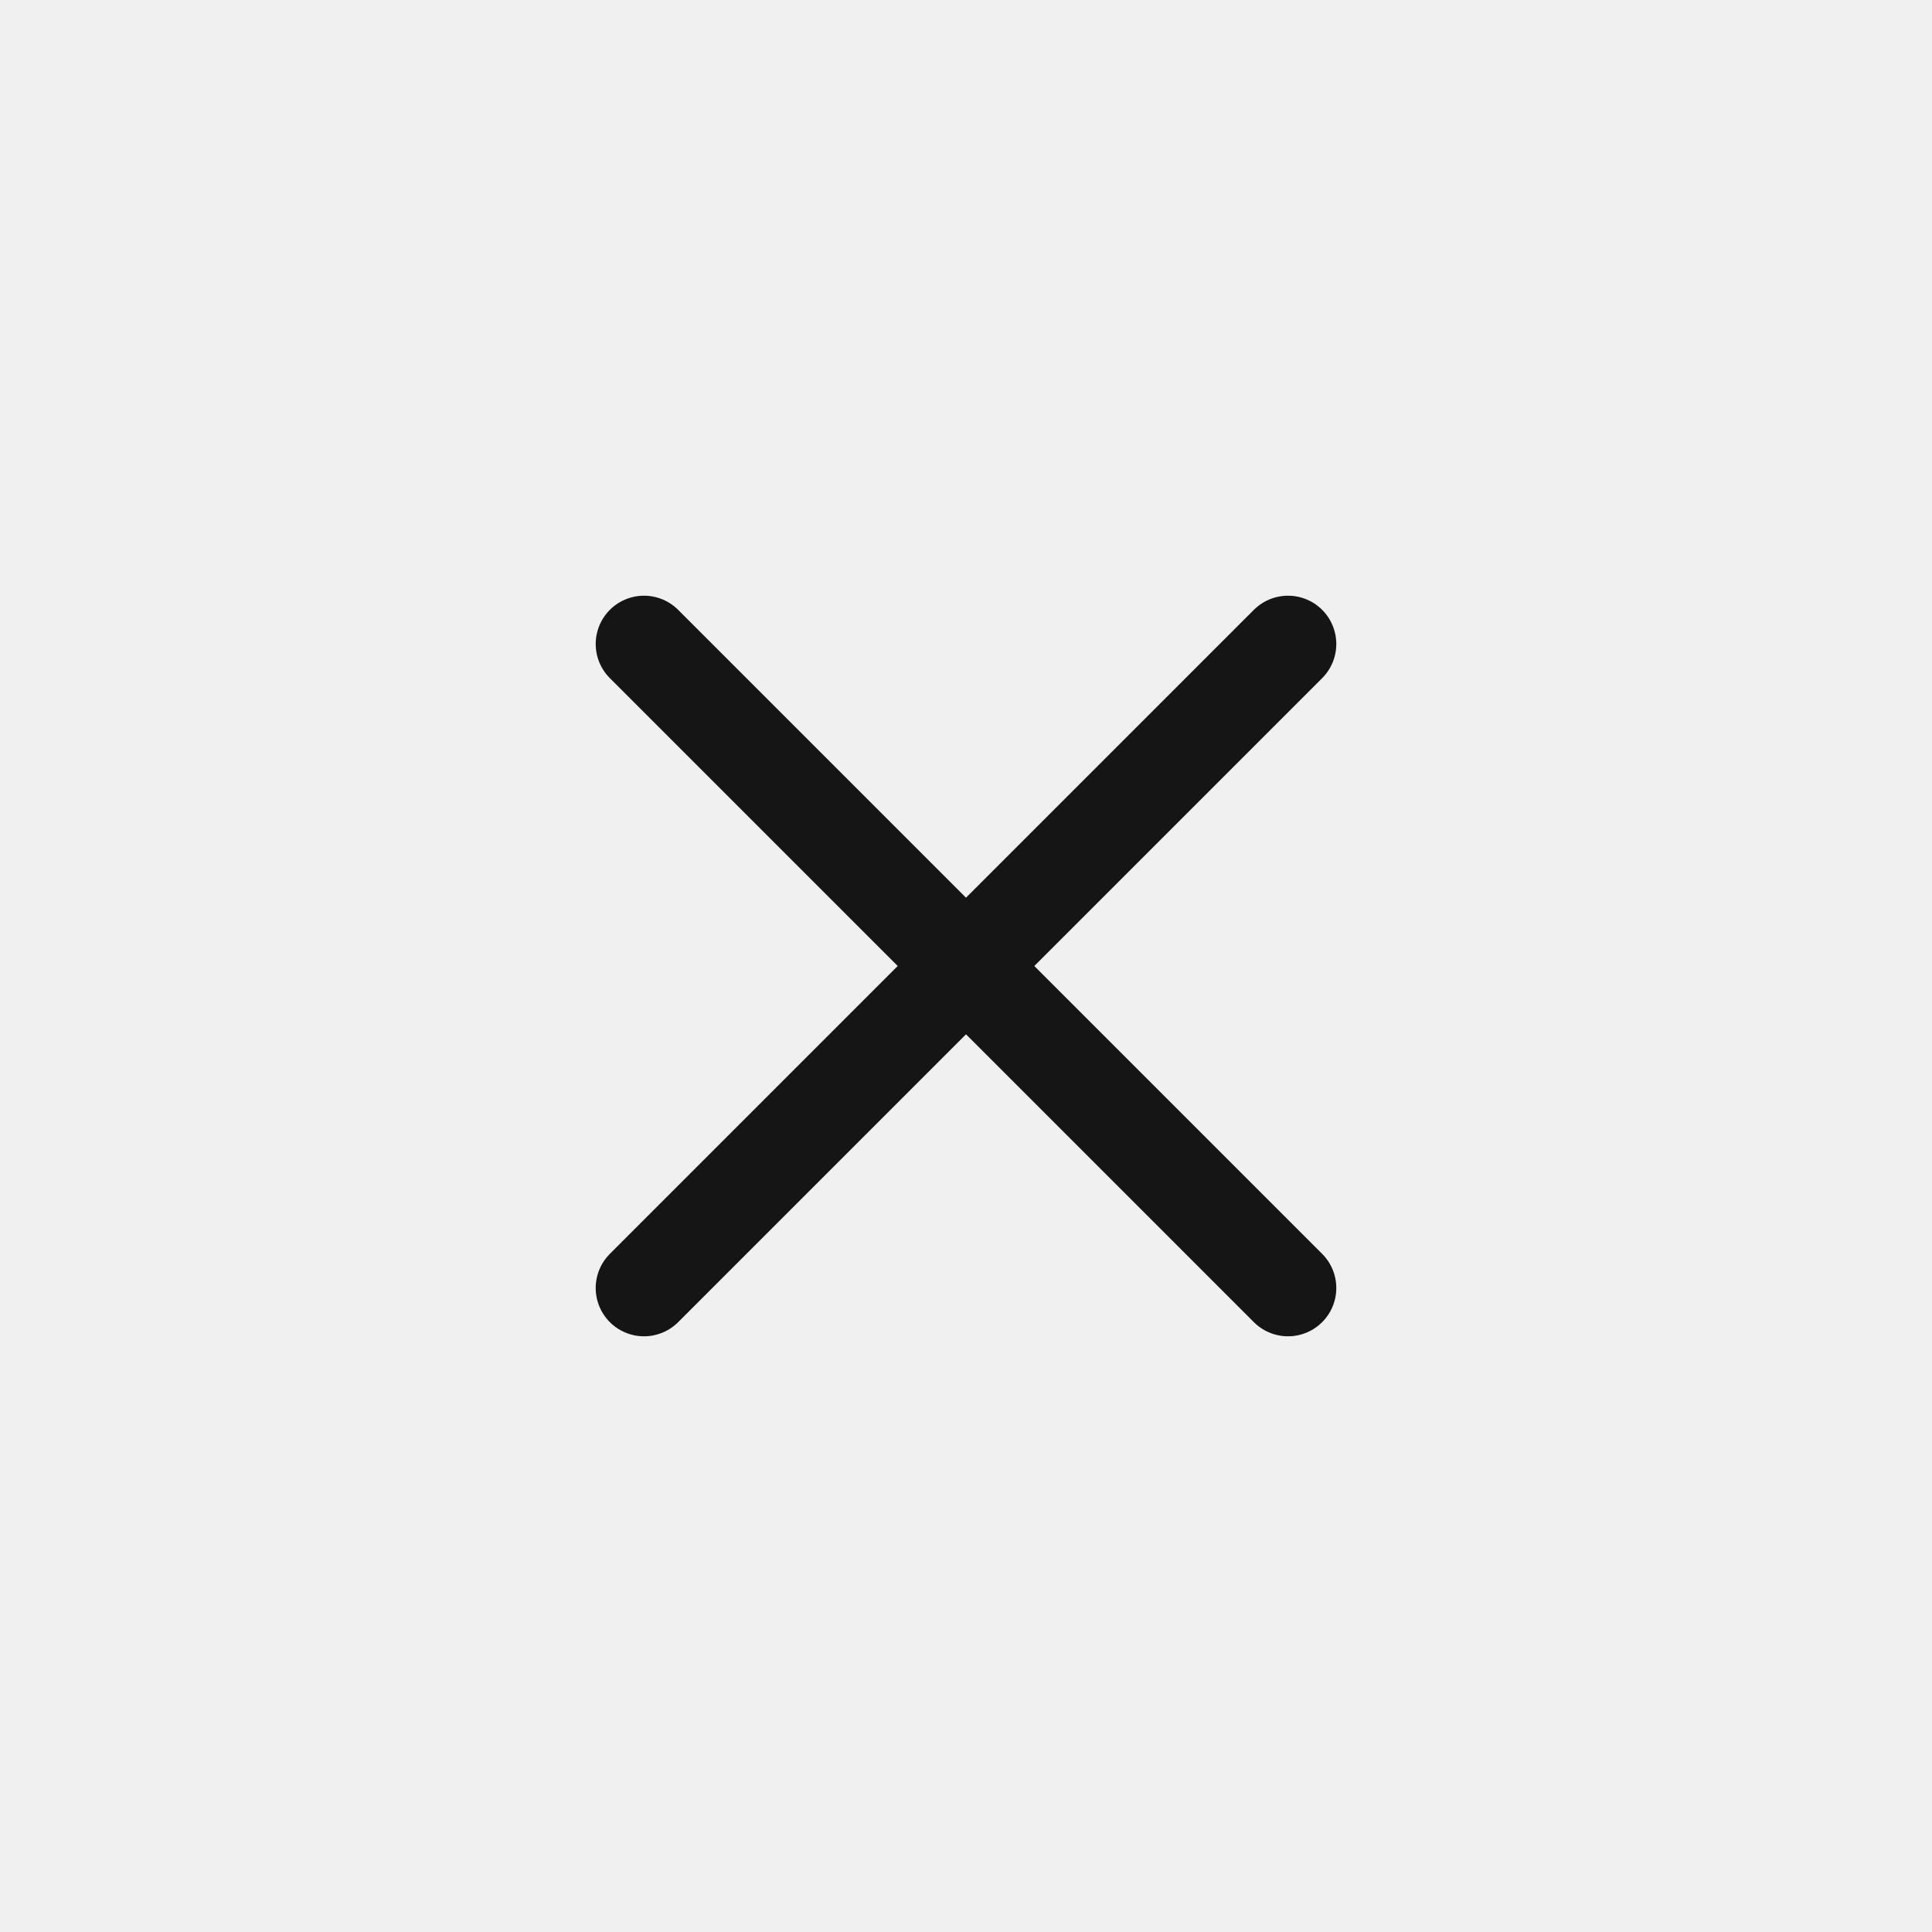
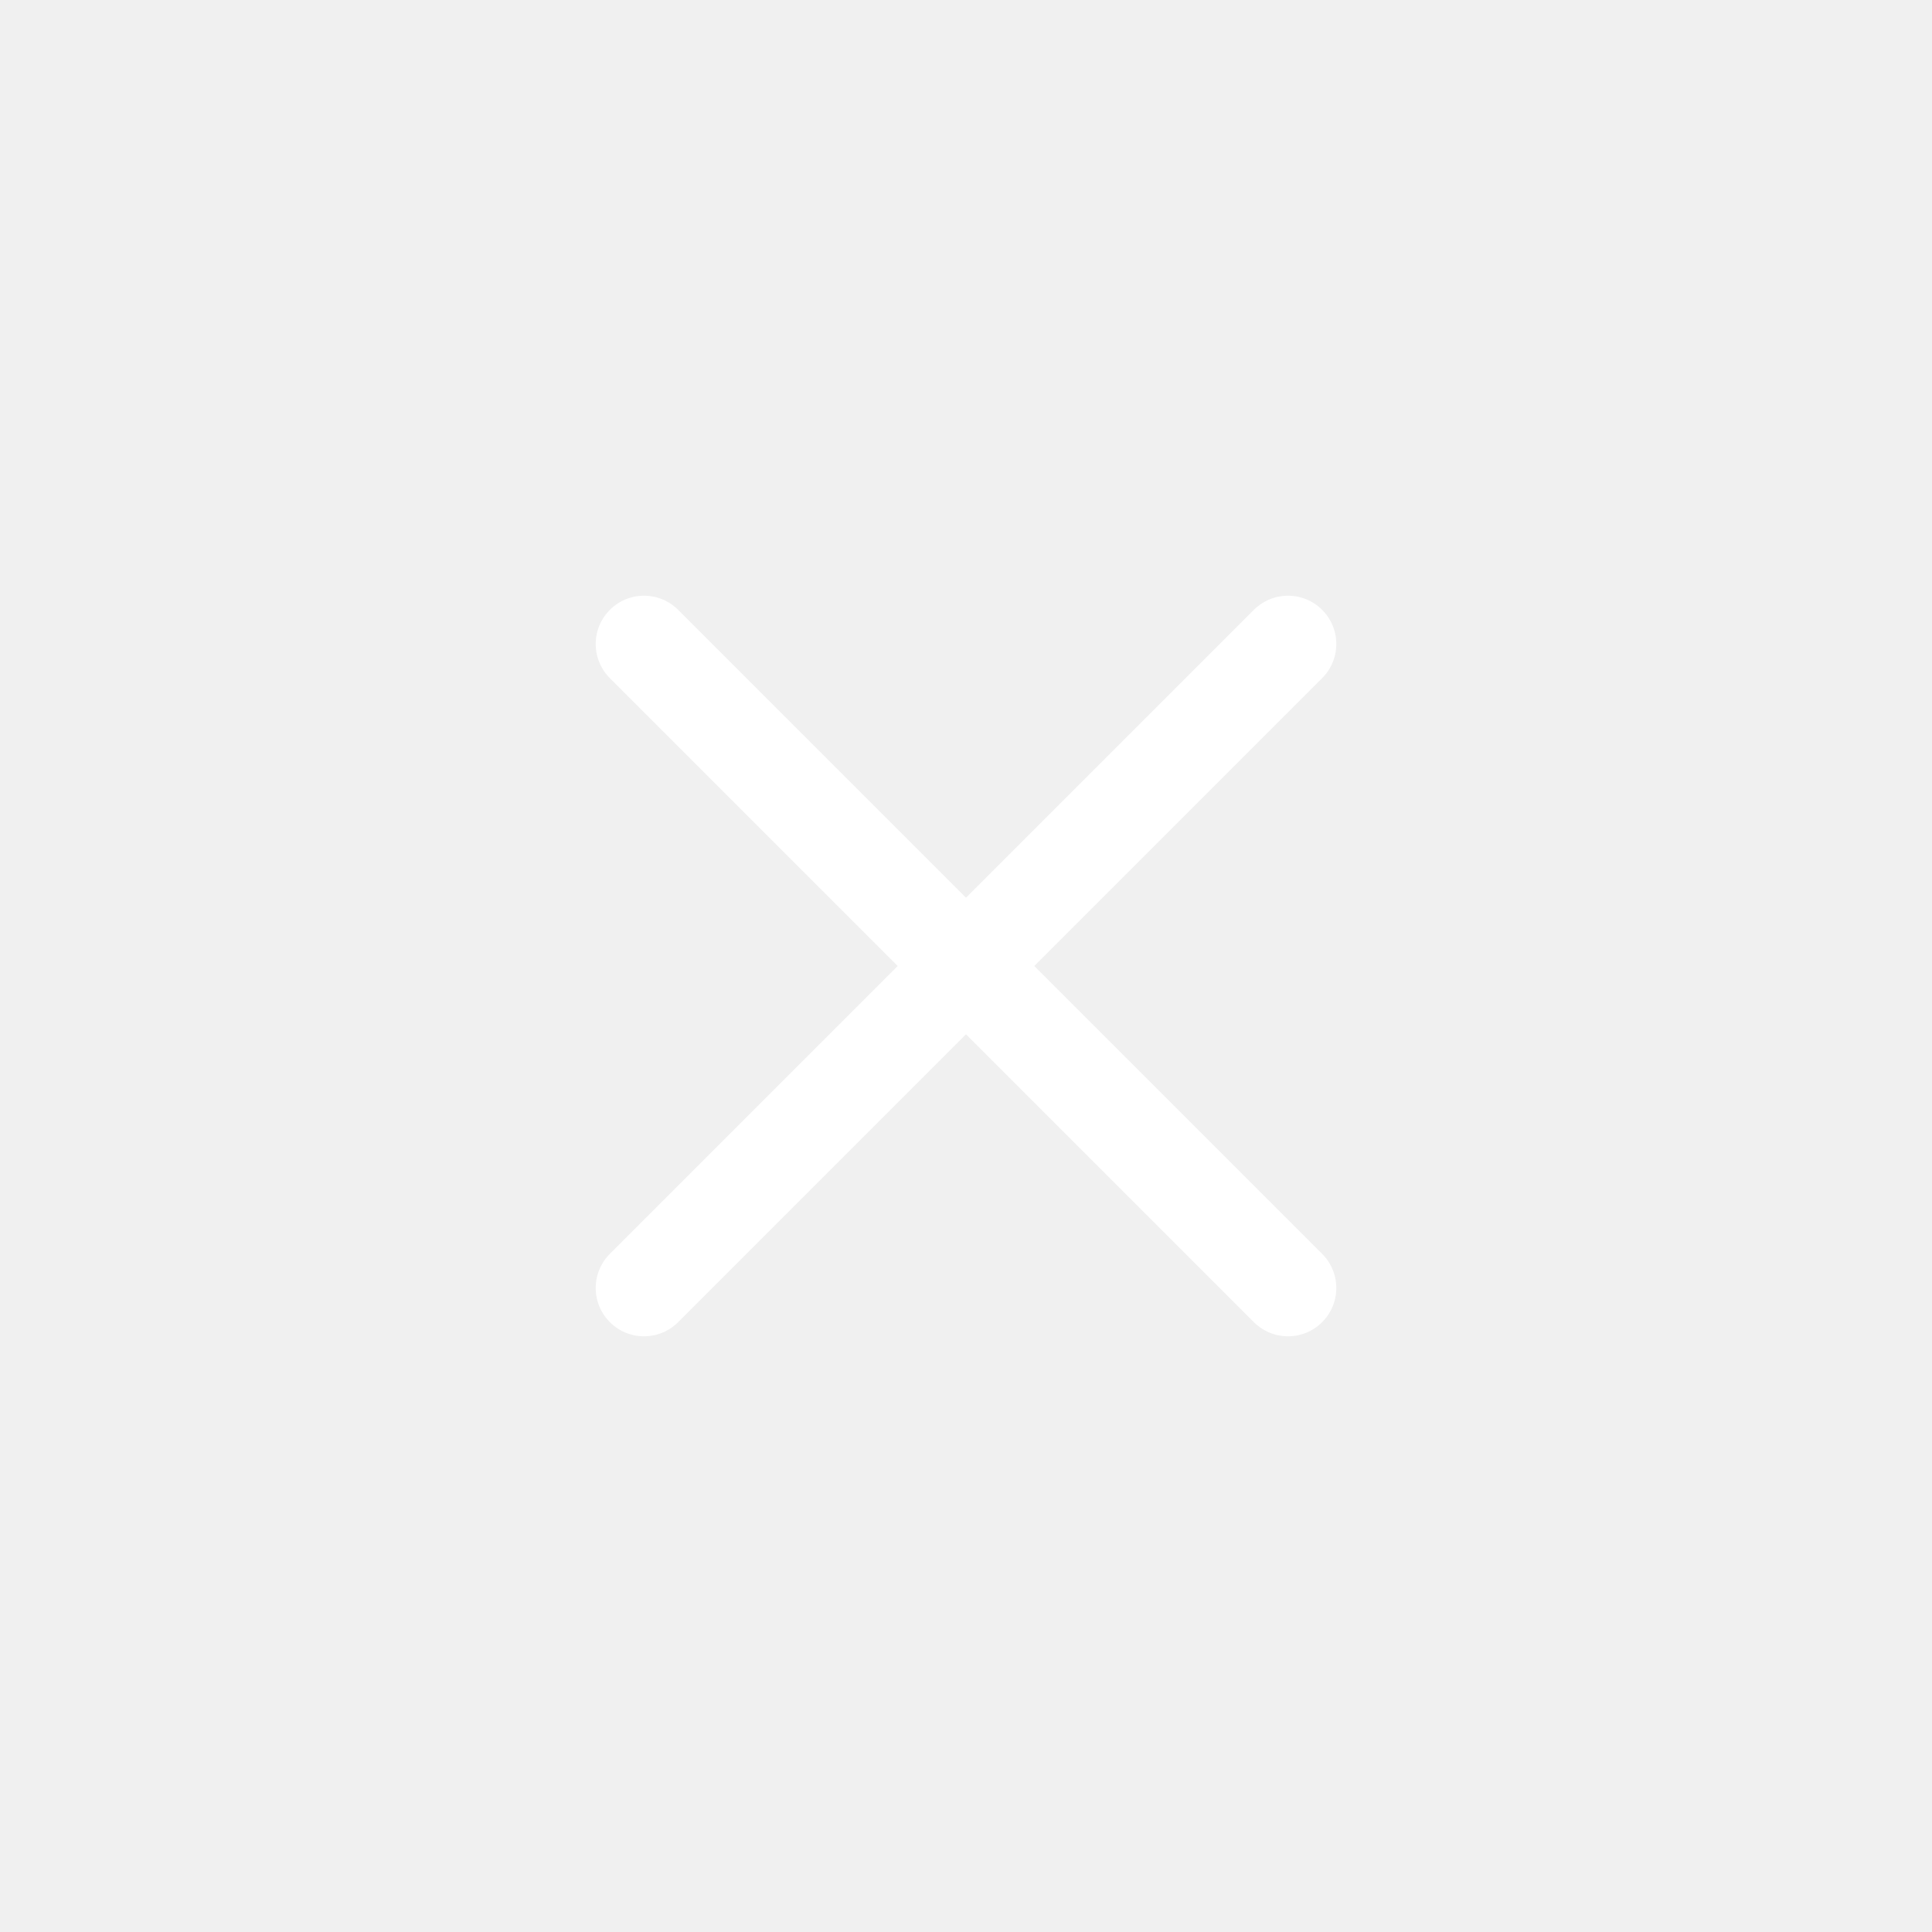
<svg xmlns="http://www.w3.org/2000/svg" width="24" height="24" viewBox="0 0 24 24" fill="none">
-   <path d="M8 8L16 16" stroke="#151515" stroke-width="1.2" stroke-linecap="round" />
-   <path d="M8 16L16 8" stroke="#151515" stroke-width="1.2" stroke-linecap="round" />
+   <path d="M8 8L16 16" stroke="white" stroke-width="1.2" stroke-linecap="round" />
+   <path d="M8 16L16 8" stroke="white" stroke-width="1.2" stroke-linecap="round" />
</svg>
